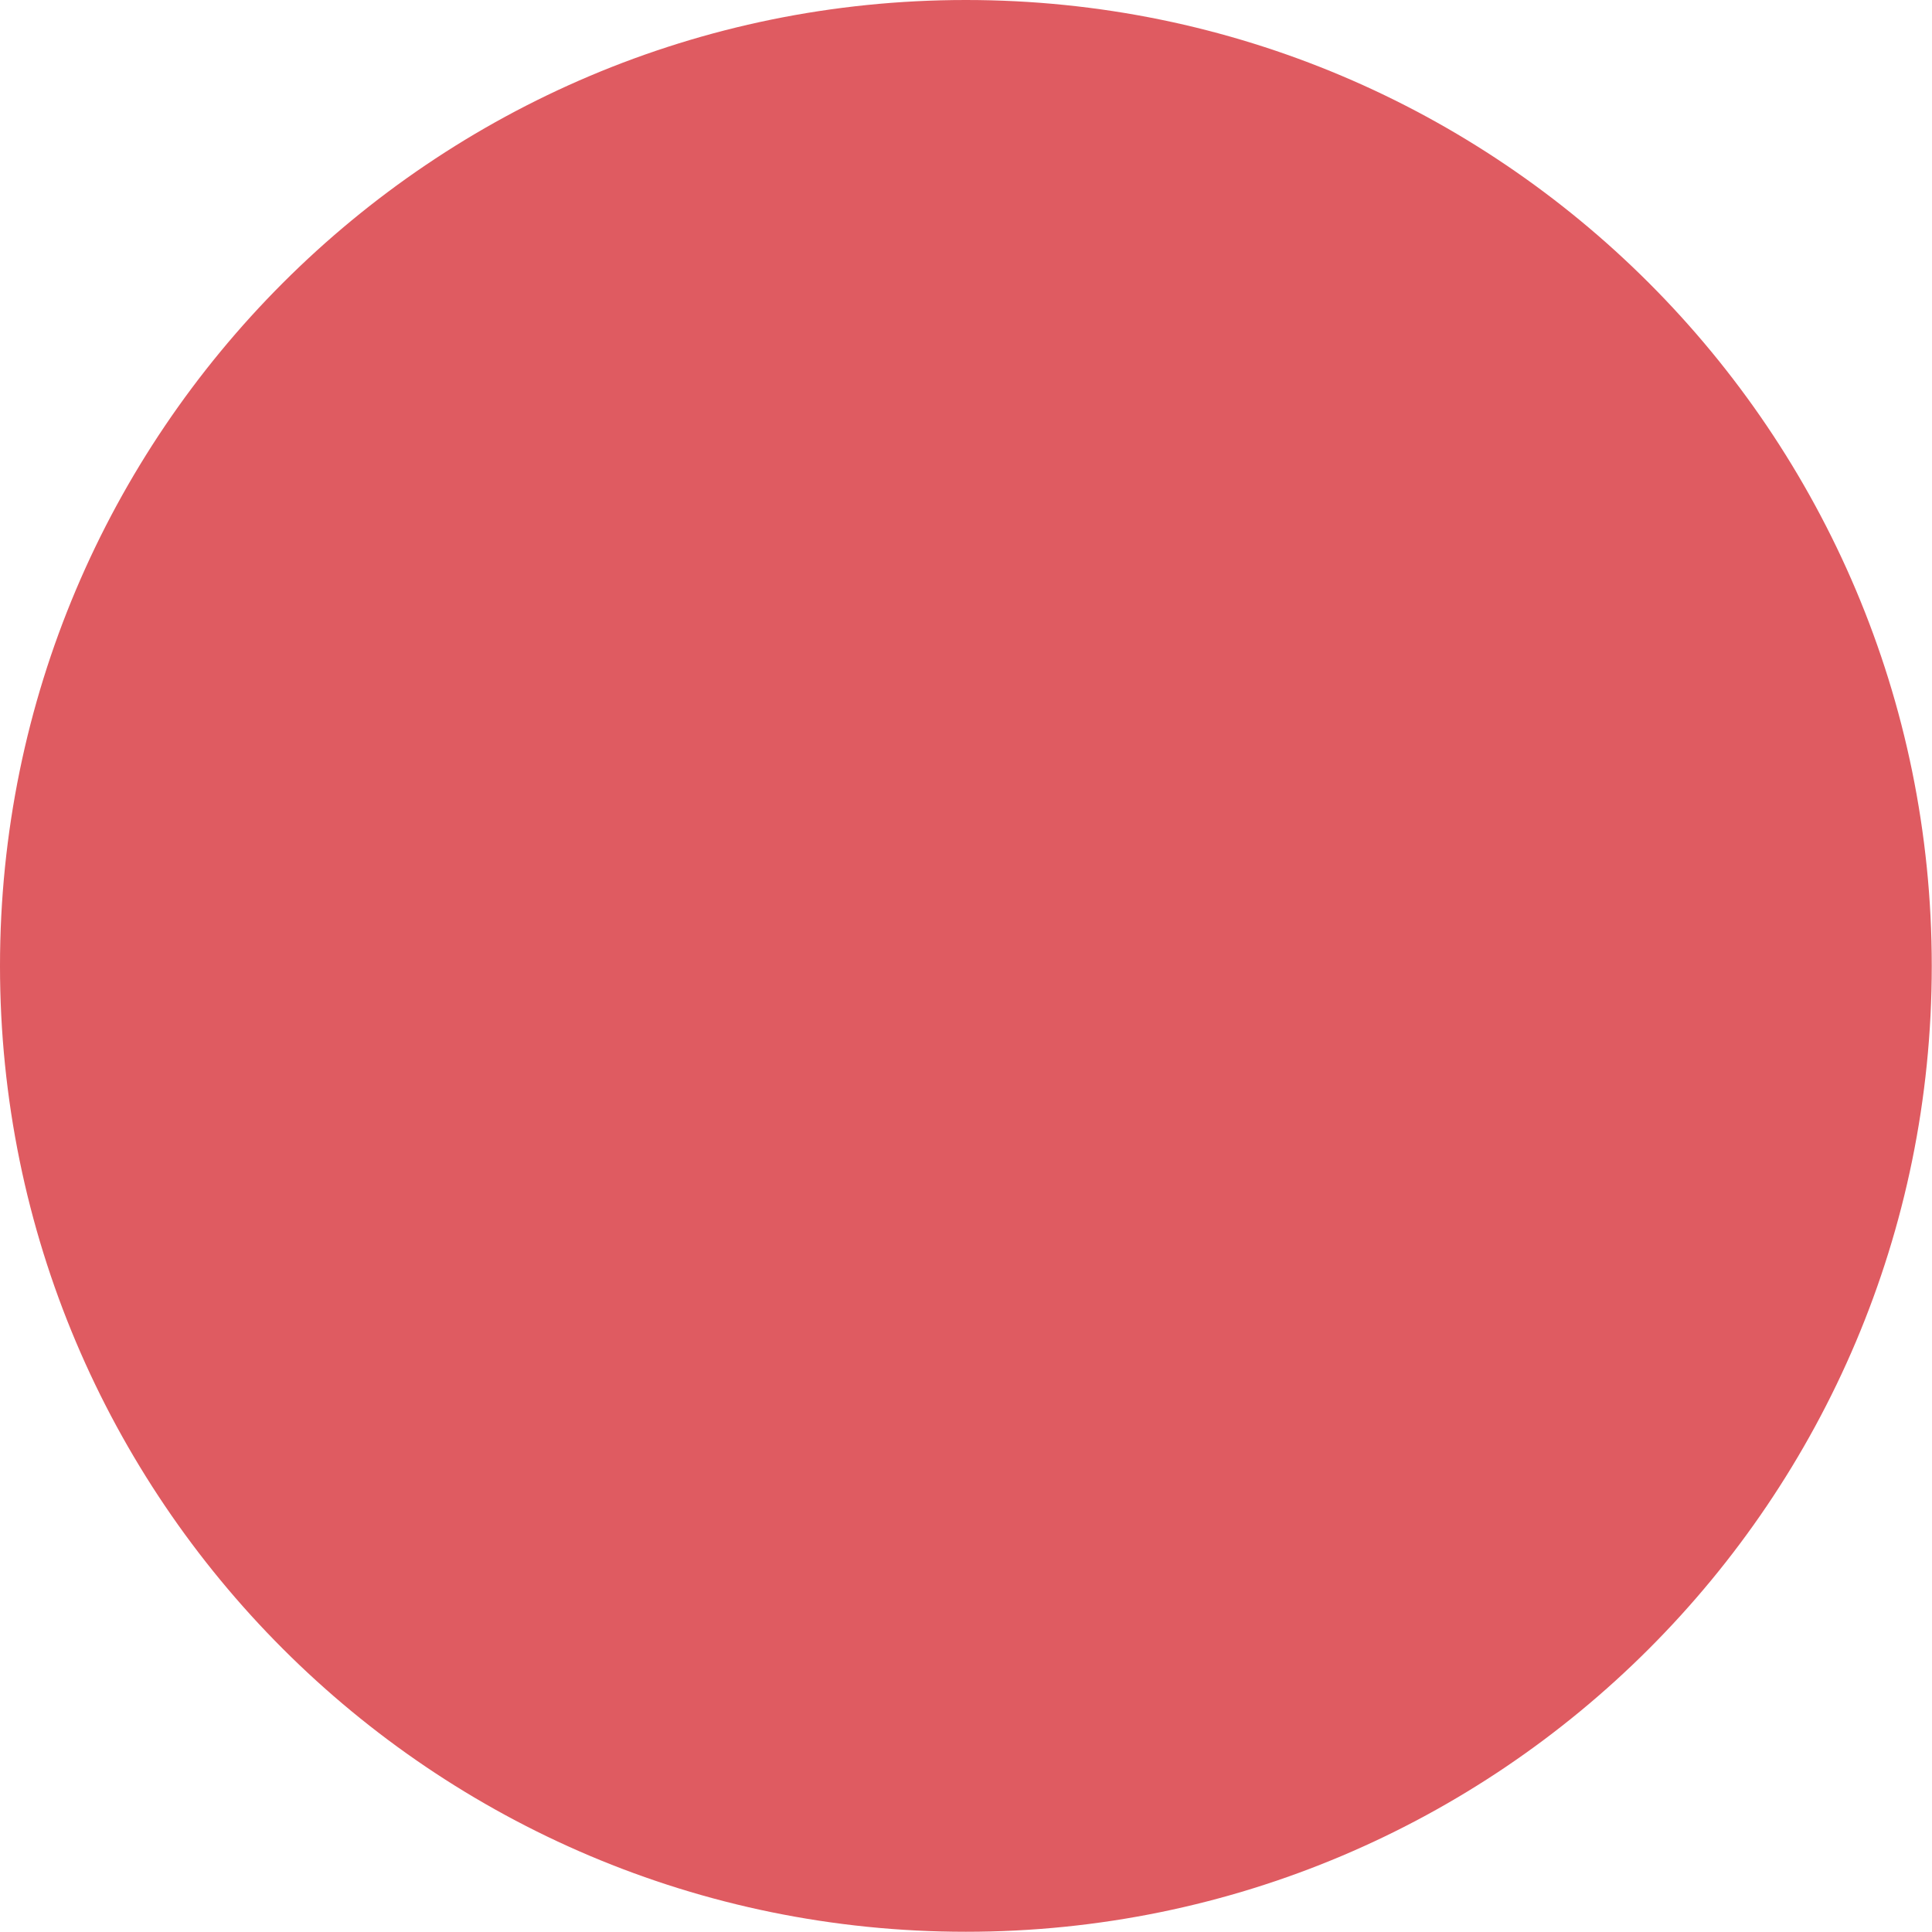
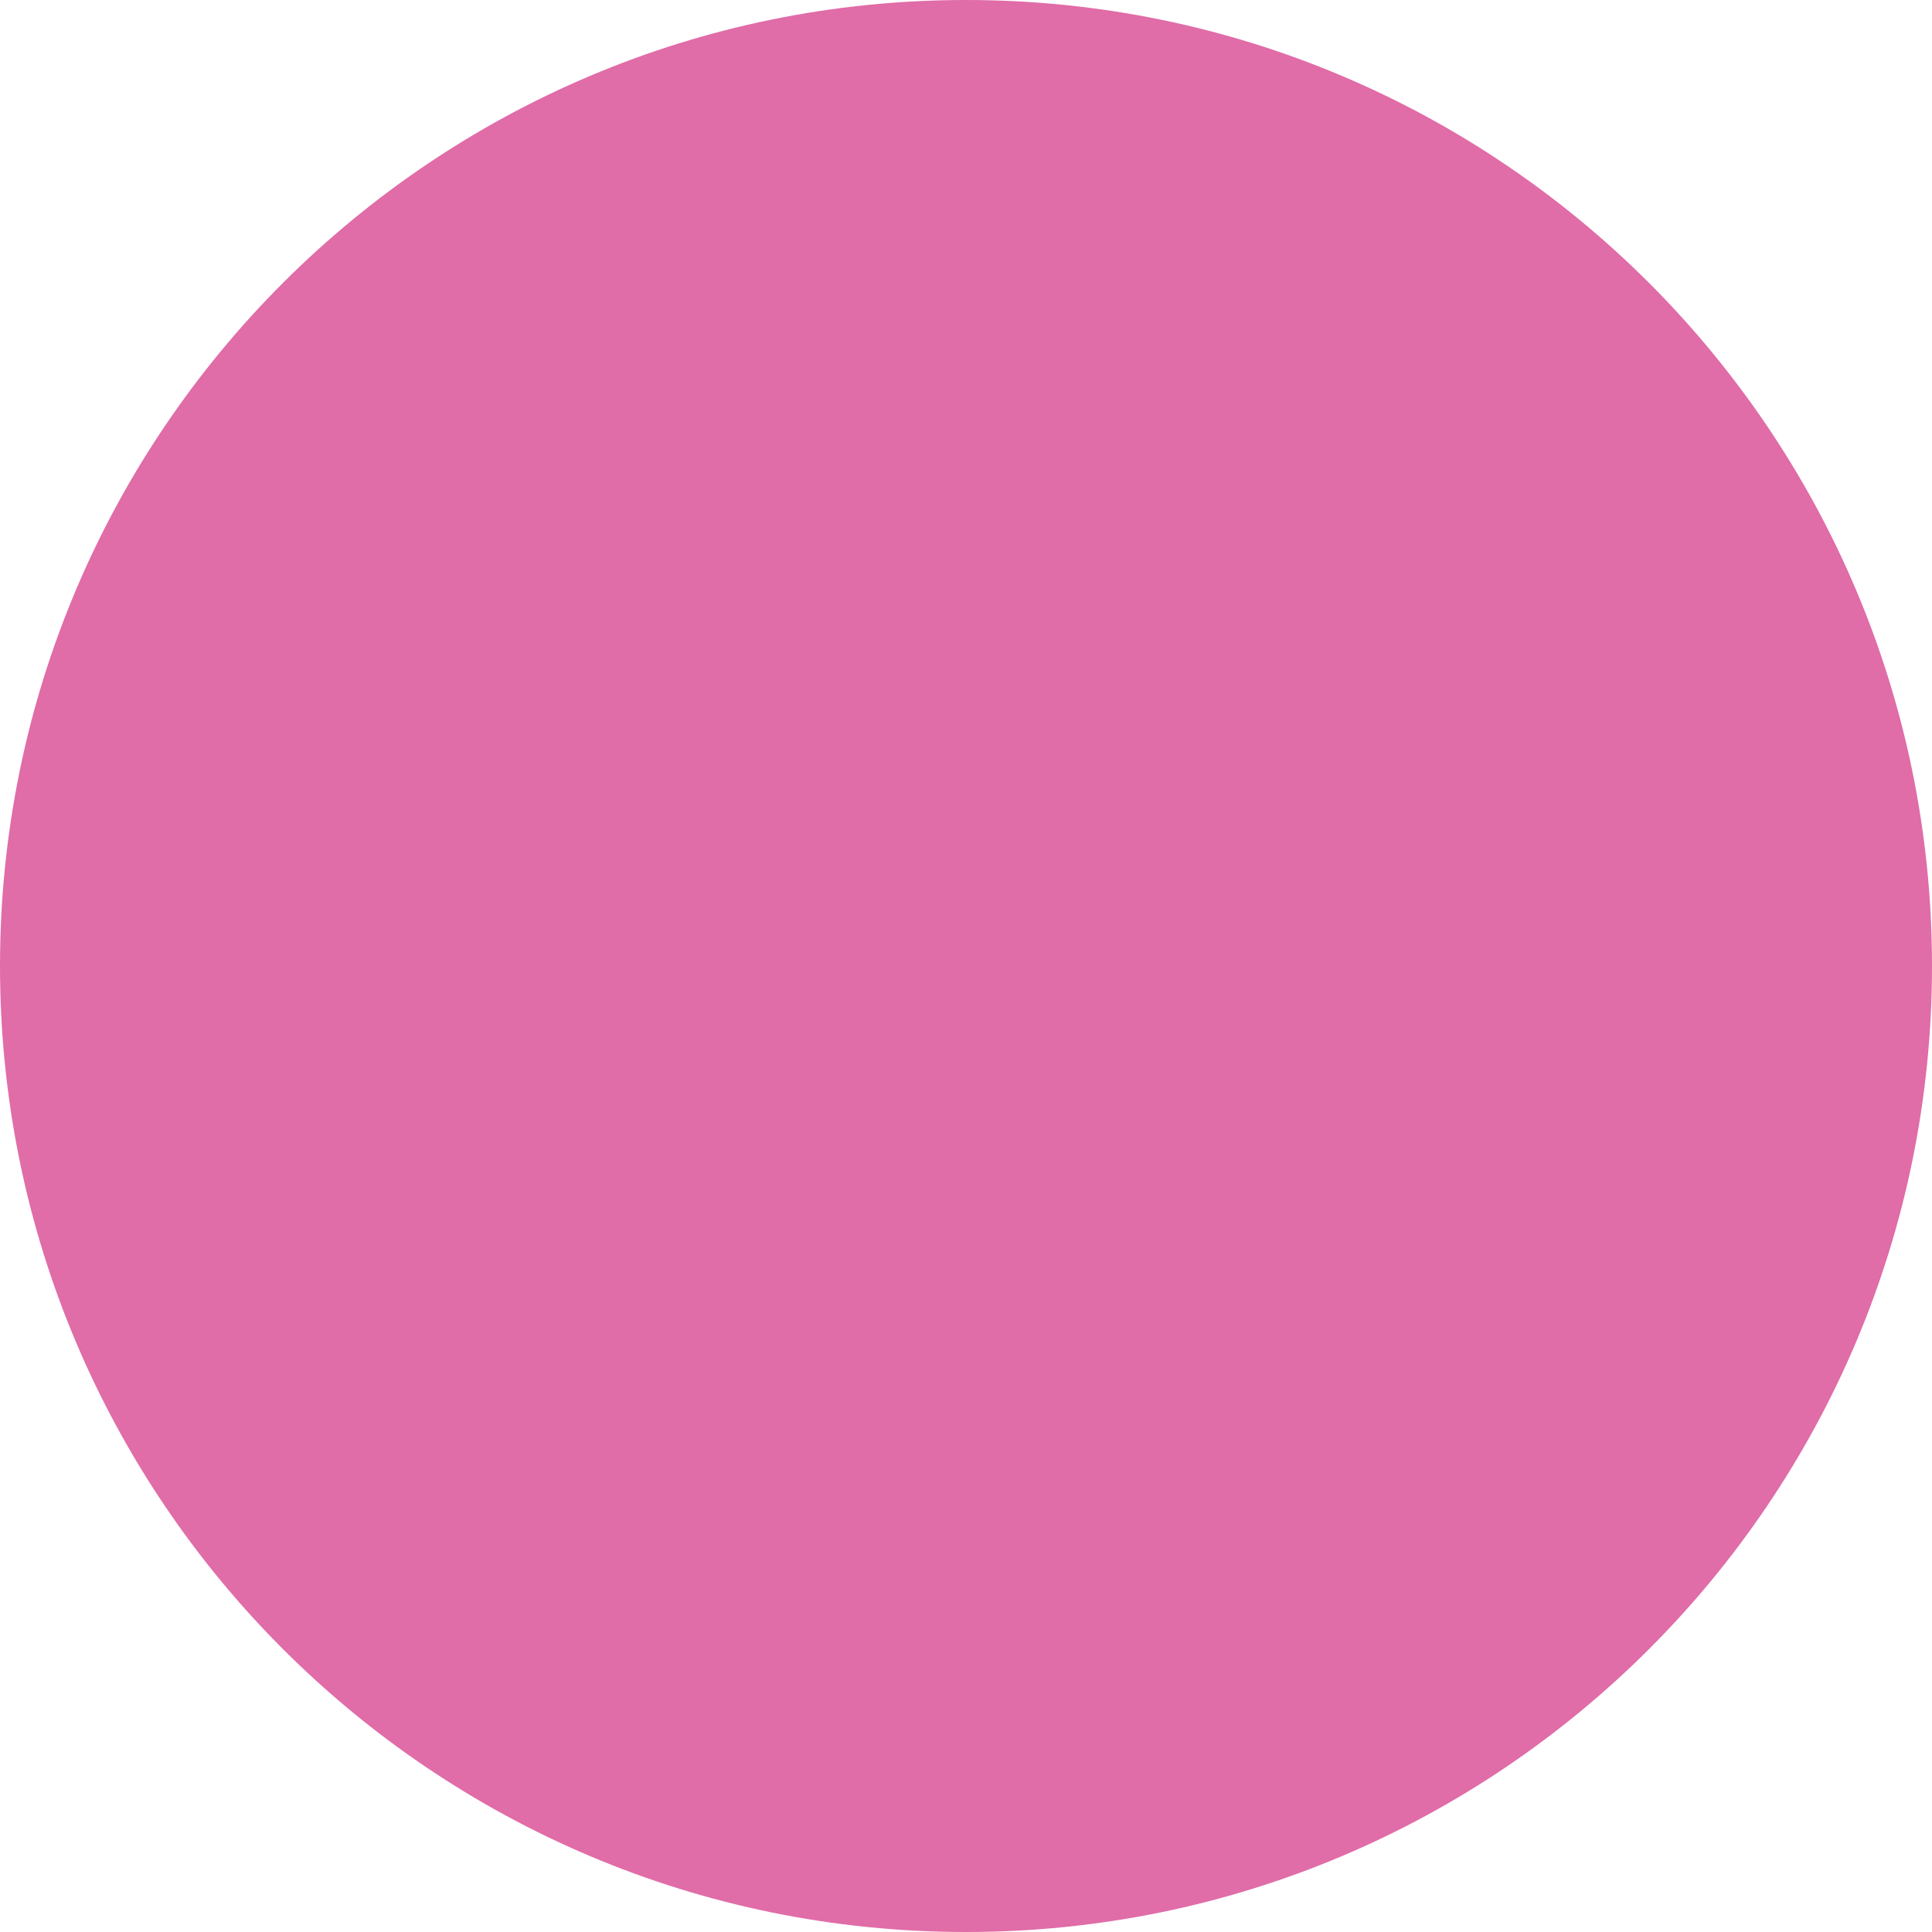
- <svg xmlns="http://www.w3.org/2000/svg" width="32" height="32" viewBox="0 0 8.467 8.467" version="1.1" id="svg4249">
-   <defs id="defs4246" />
+ <svg xmlns="http://www.w3.org/2000/svg" version="1.1" id="svg4249" x="0px" y="0px" viewBox="0 0 32 32" style="enable-background:new 0 0 32 32;" xml:space="preserve">
+   <style type="text/css">
+ 	.st0{fill-rule:evenodd;clip-rule:evenodd;fill:#E06CA8;}
+ </style>
  <g id="layer1">
-     <circle r="4.233" id="mdi-close-normal" style="fill:#df5b61;fill-rule:evenodd;stroke-width:0.265;paint-order:normal;fill-opacity:1" cy="4.233" cx="4.233" />
+     <circle id="mdi-close-normal" class="st0" cx="16" cy="16" r="16" />
  </g>
</svg>
